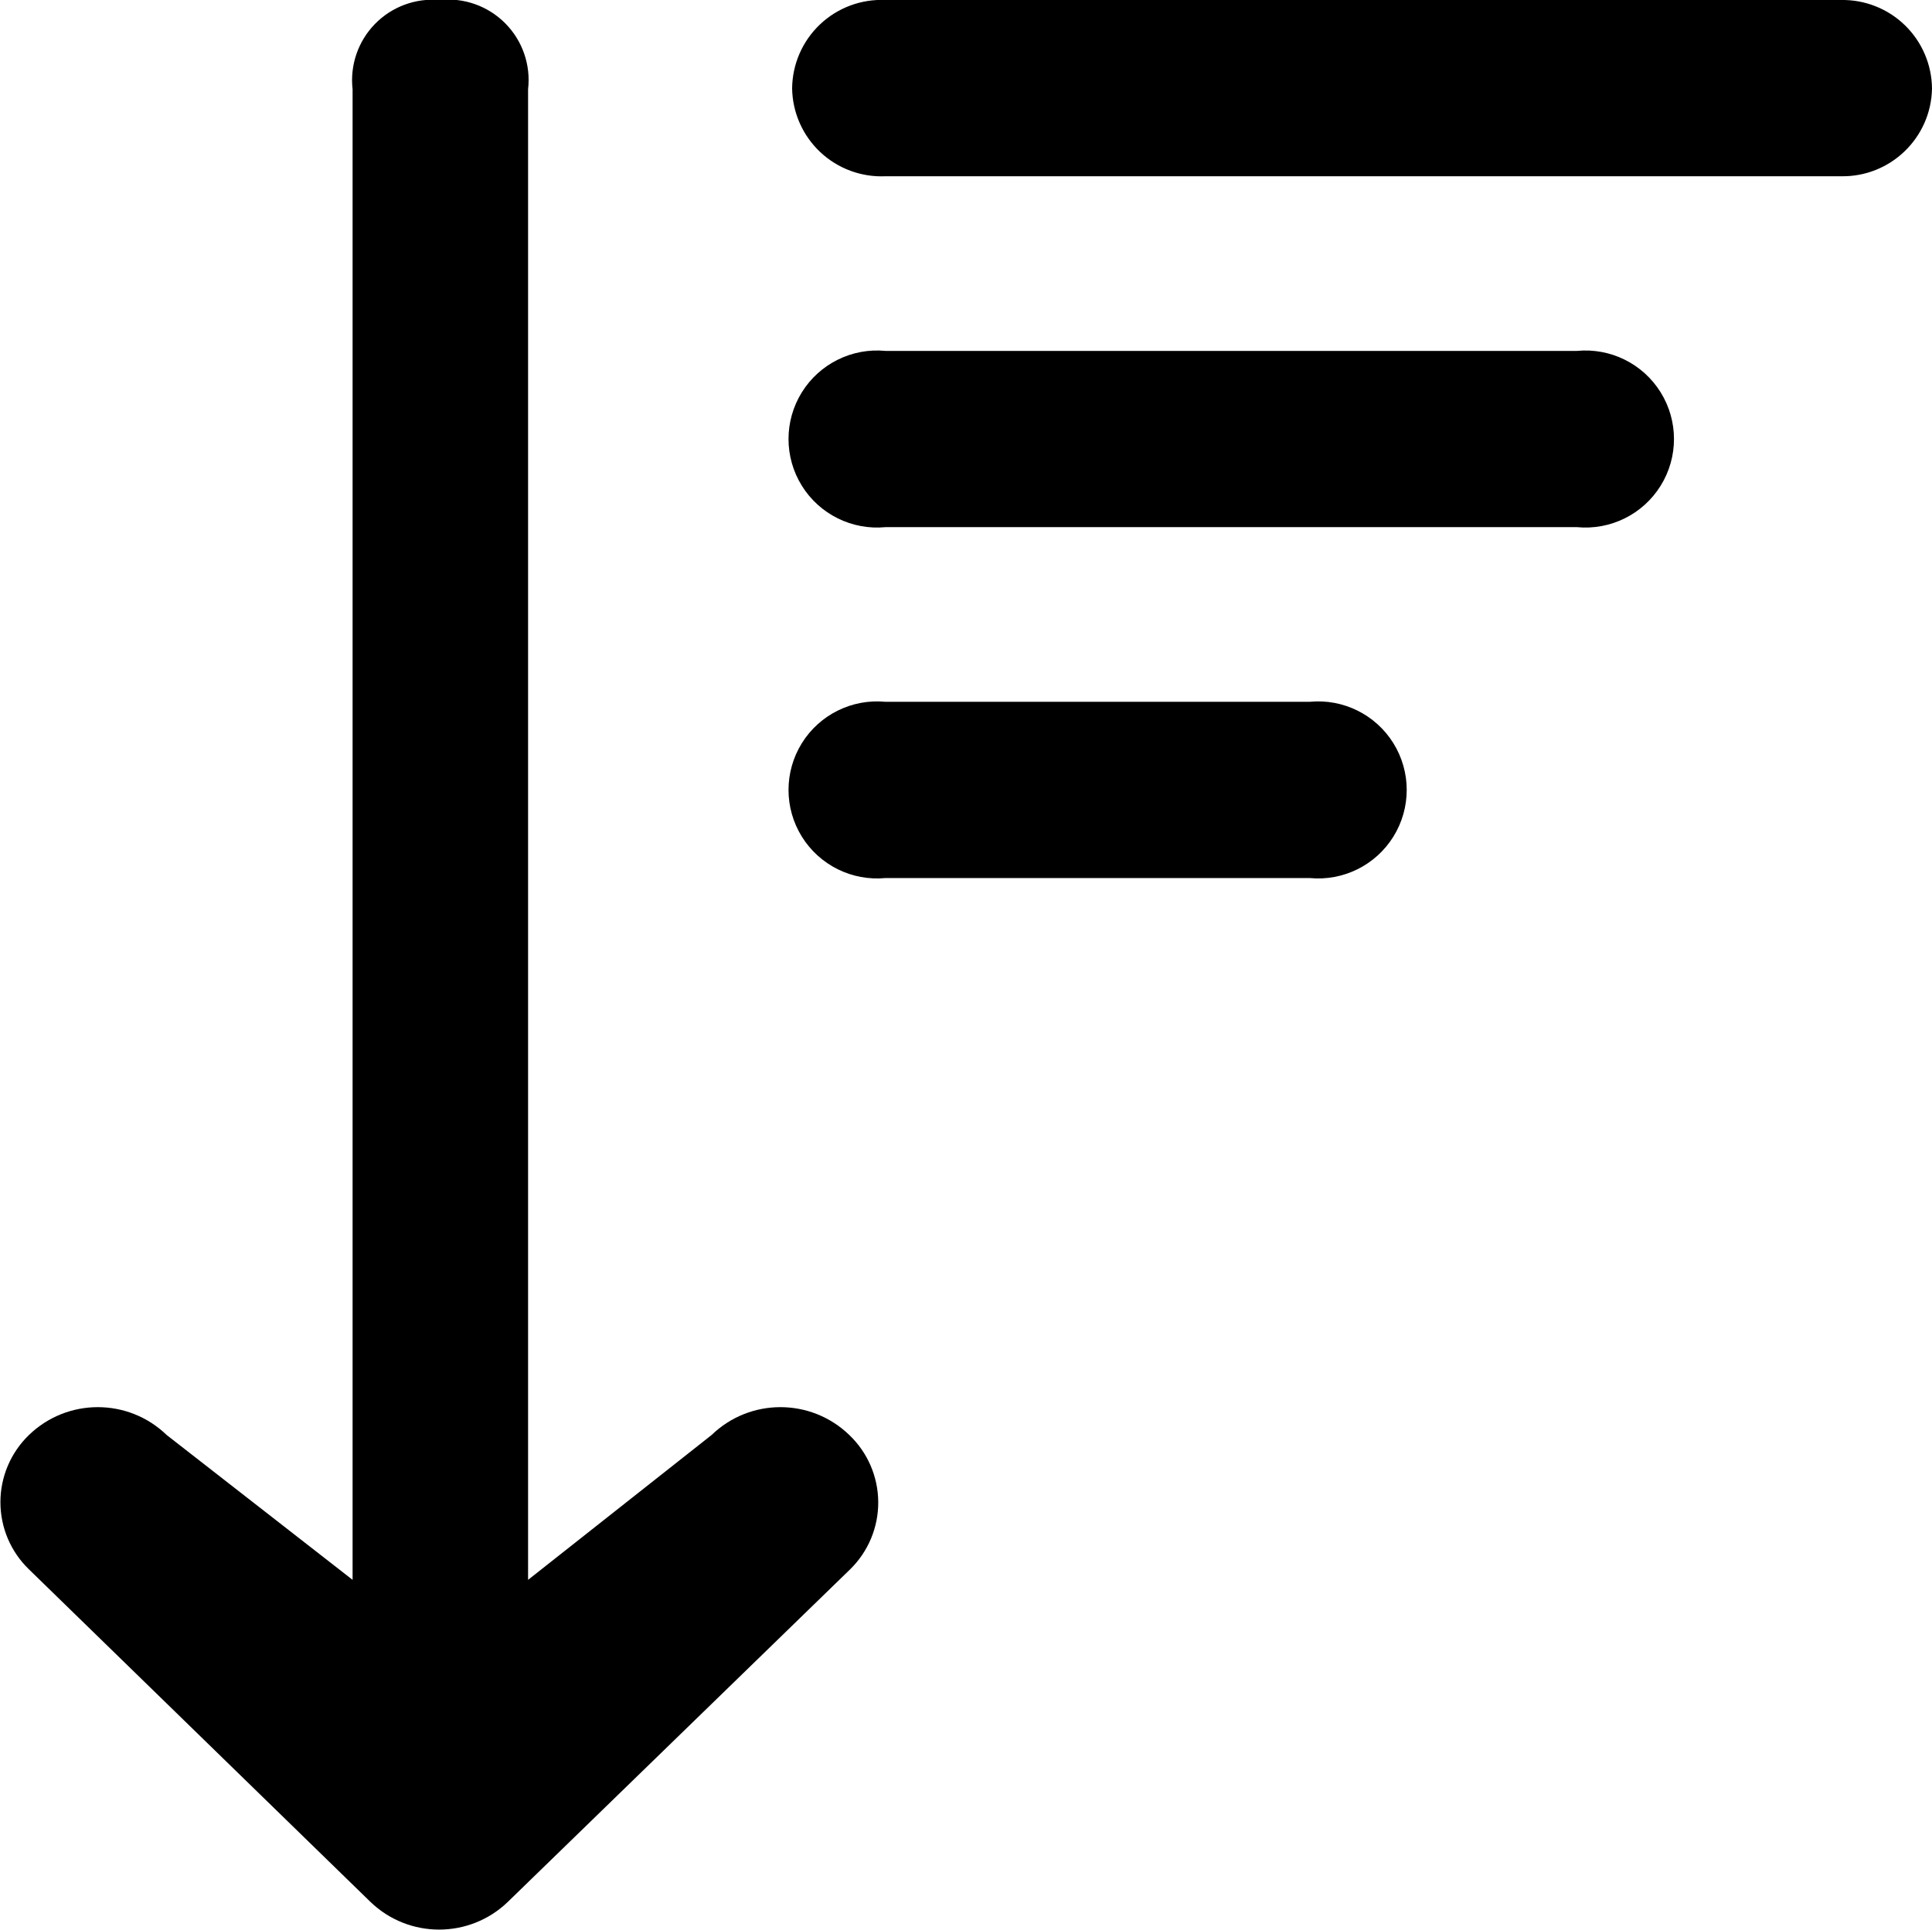
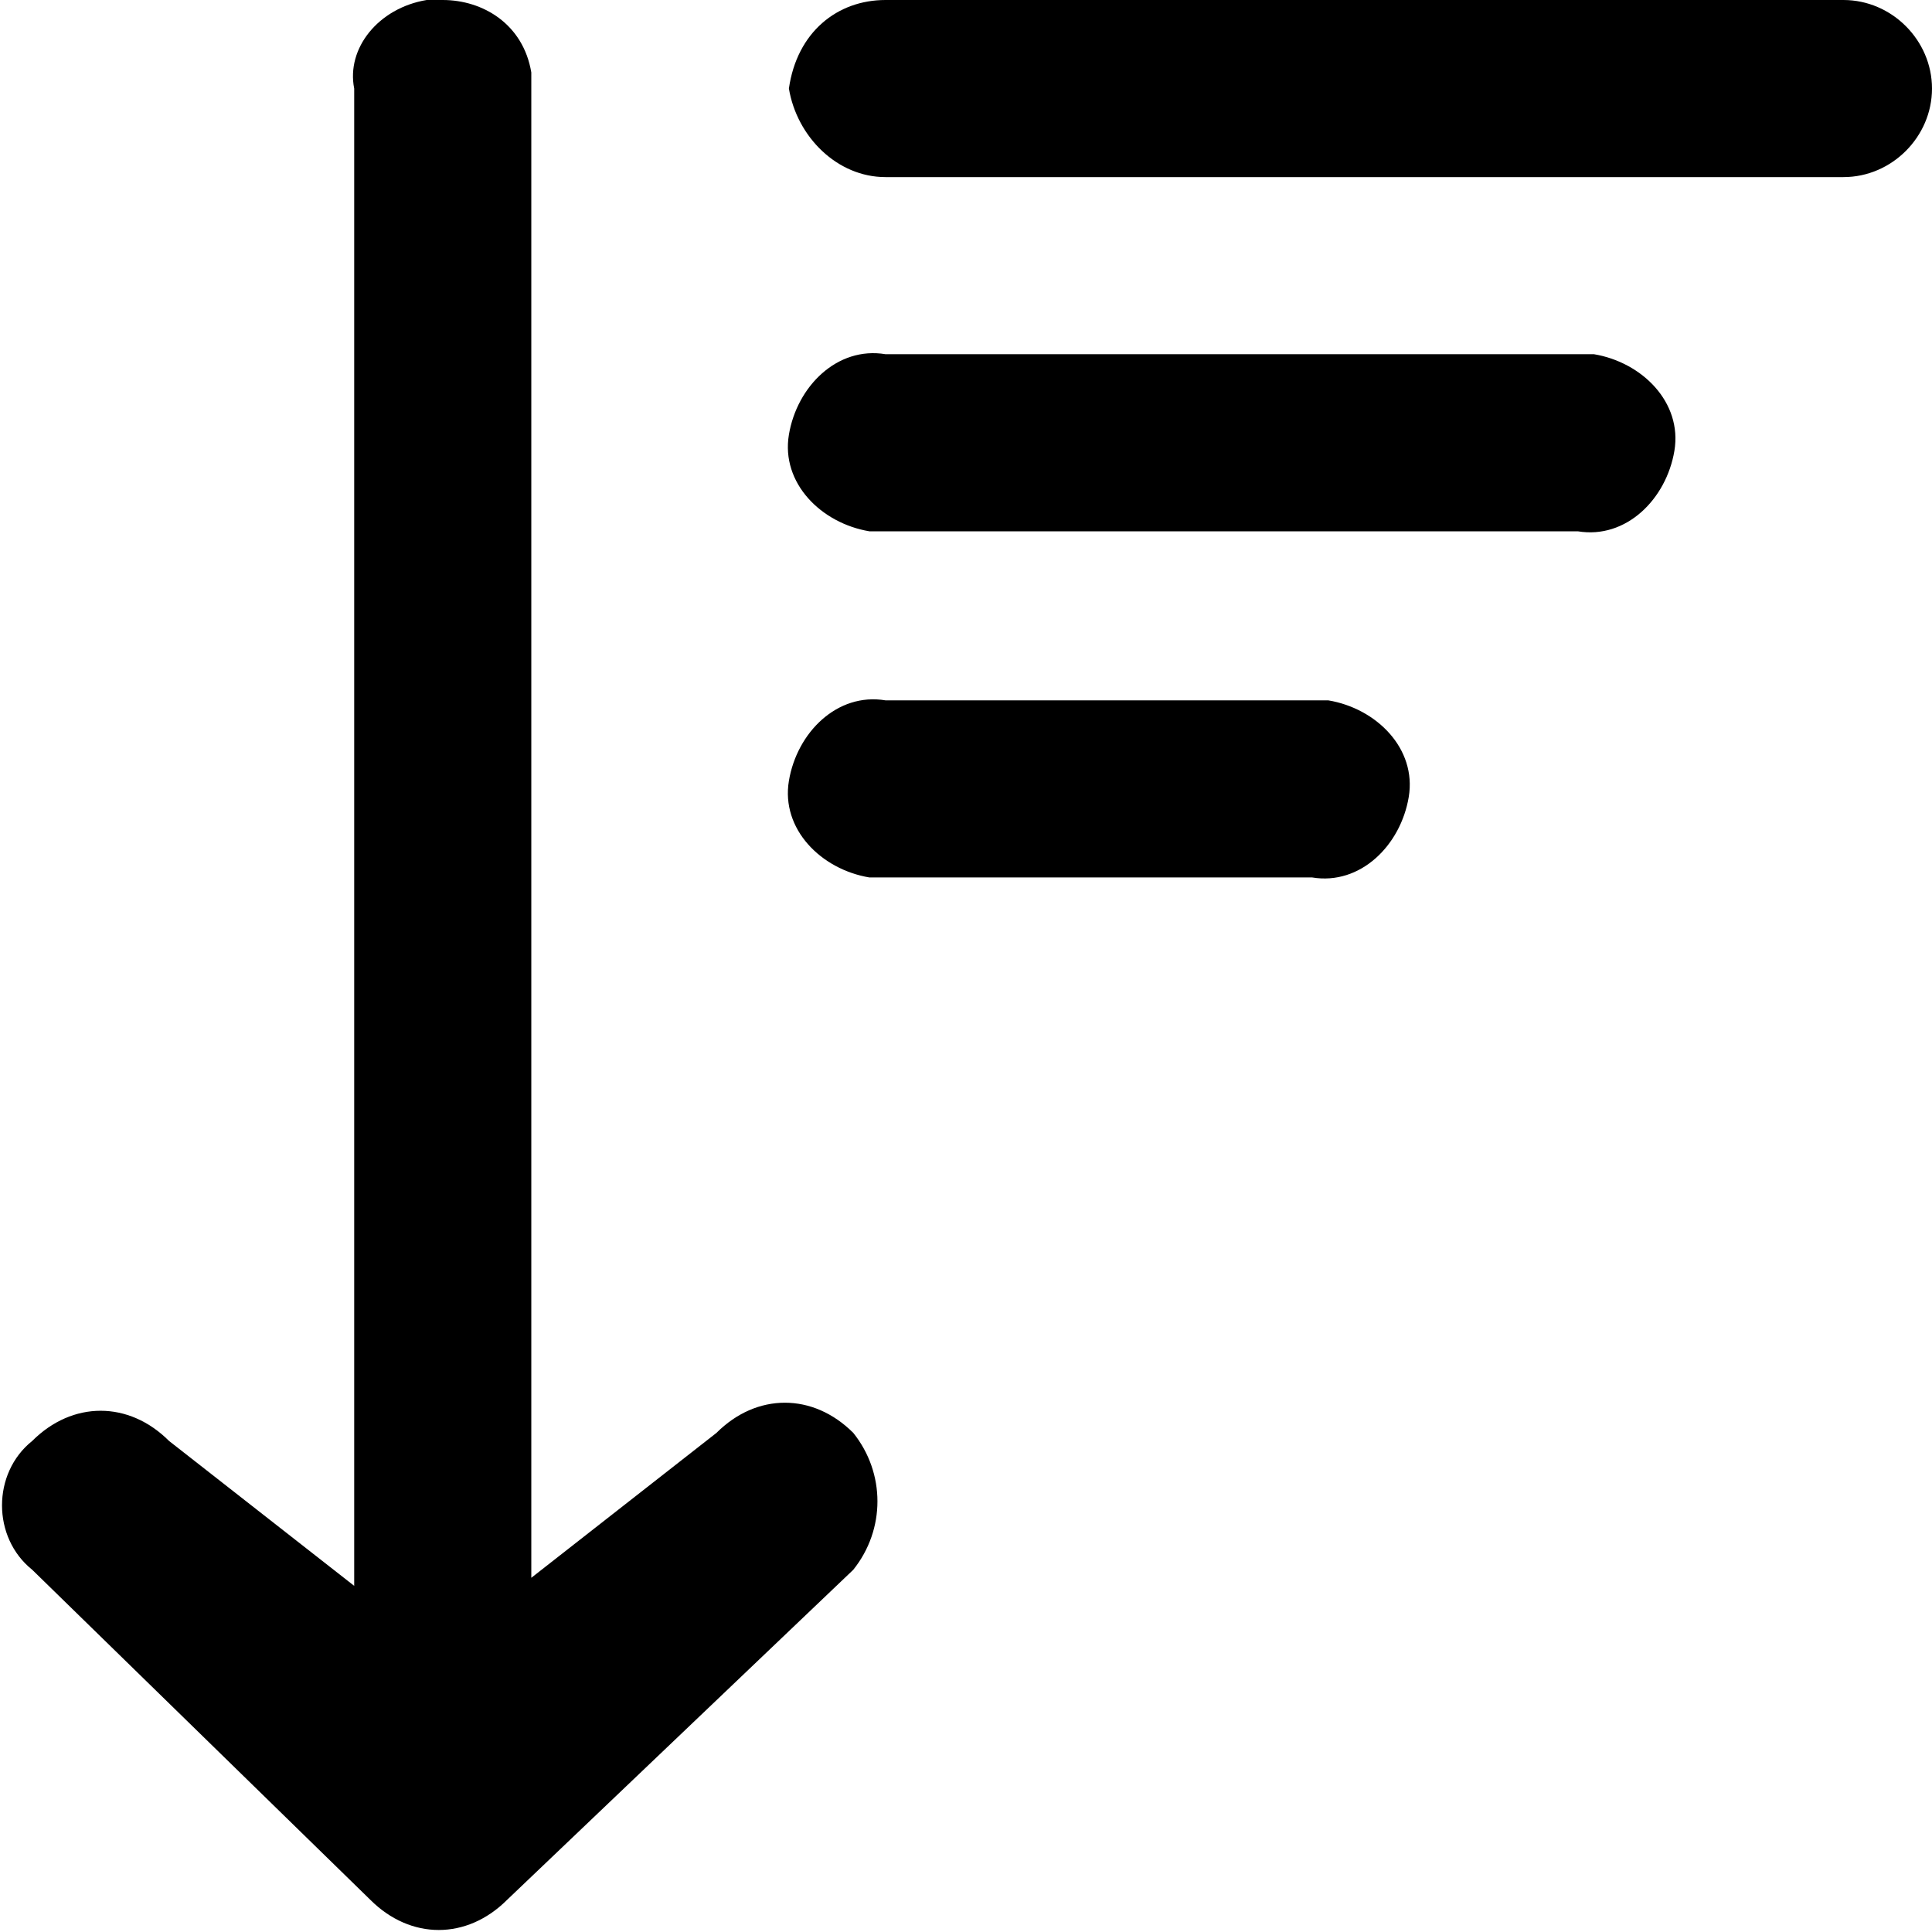
- <svg xmlns="http://www.w3.org/2000/svg" viewBox="0 0 24 23.98">
-   <g id="Layer_2" data-name="Layer 2">
-     <g id="Filled_Icons" data-name="Filled Icons">
-       <path d="M11,2.19H22.87A1.11,1.11,0,0,0,24,1.1,1.11,1.11,0,0,0,22.87,0H11A1.11,1.11,0,0,0,9.84,1.1,1.11,1.11,0,0,0,11,2.19Z" />
-       <path d="M11,6.55h8.59a1.1,1.1,0,1,0,0-2.19H11a1.1,1.1,0,1,0,0,2.19Z" />
-       <path d="M16.28,8.72H11a1.1,1.1,0,1,0,0,2.19h5.27a1.1,1.1,0,1,0,0-2.19Z" />
-       <path d="M10.56,19.5,6.31,23.63a1.23,1.23,0,0,1-1.71,0L.36,19.5a1.16,1.16,0,0,1,0-1.67,1.23,1.23,0,0,1,1.71,0l2.31,1.8V1.11A1,1,0,0,1,5.46,0,1,1,0,0,1,6.56,1.11V19.63l2.28-1.8a1.23,1.23,0,0,1,1.71,0A1.16,1.16,0,0,1,10.56,19.5Z" />
+ <svg xmlns="http://www.w3.org/2000/svg" version="1.1" id="Layer_1" x="0px" y="0px" viewBox="0 0 24 24" style="enable-background:new 0 0 24 24;" xml:space="preserve">
+   <g id="Layer_2">
+     <g id="Filled_Icons">
+       <path d="M11,2.2h11.9c0.6,0,1.1-0.5,1.1-1.1c0,0,0,0,0,0C24,0.5,23.5,0,22.9,0c0,0,0,0,0,0H11c-0.6,0-1.1,0.4-1.2,1.1c0,0,0,0,0,0    C9.9,1.7,10.4,2.2,11,2.2C11,2.2,11,2.2,11,2.2z" />
+       <path d="M11,6.6h8.6c0.6,0.1,1.1-0.4,1.2-1c0.1-0.6-0.4-1.1-1-1.2c-0.1,0-0.1,0-0.2,0H11c-0.6-0.1-1.1,0.4-1.2,1s0.4,1.1,1,1.2    C10.9,6.6,10.9,6.6,11,6.6z" />
+       <path d="M16.3,8.7H11c-0.6-0.1-1.1,0.4-1.2,1c-0.1,0.6,0.4,1.1,1,1.2c0.1,0,0.1,0,0.2,0h5.3c0.6,0.1,1.1-0.4,1.2-1    c0.1-0.6-0.4-1.1-1-1.2C16.4,8.7,16.3,8.7,16.3,8.7L16.3,8.7z" />
+       <path d="M10.6,19.5l-4.3,4.1c-0.5,0.5-1.2,0.5-1.7,0l-4.2-4.1c-0.5-0.4-0.5-1.2,0-1.6c0,0,0,0,0,0c0.5-0.5,1.2-0.5,1.7,0l2.3,1.8    V1.1C4.3,0.6,4.7,0.1,5.3,0c0.1,0,0.1,0,0.2,0C6,0,6.5,0.3,6.6,0.9c0,0.1,0,0.1,0,0.2v18.5l2.3-1.8c0.5-0.5,1.2-0.5,1.7,0    C11,18.3,11,19,10.6,19.5C10.6,19.5,10.6,19.5,10.6,19.5z" />
    </g>
  </g>
</svg>
